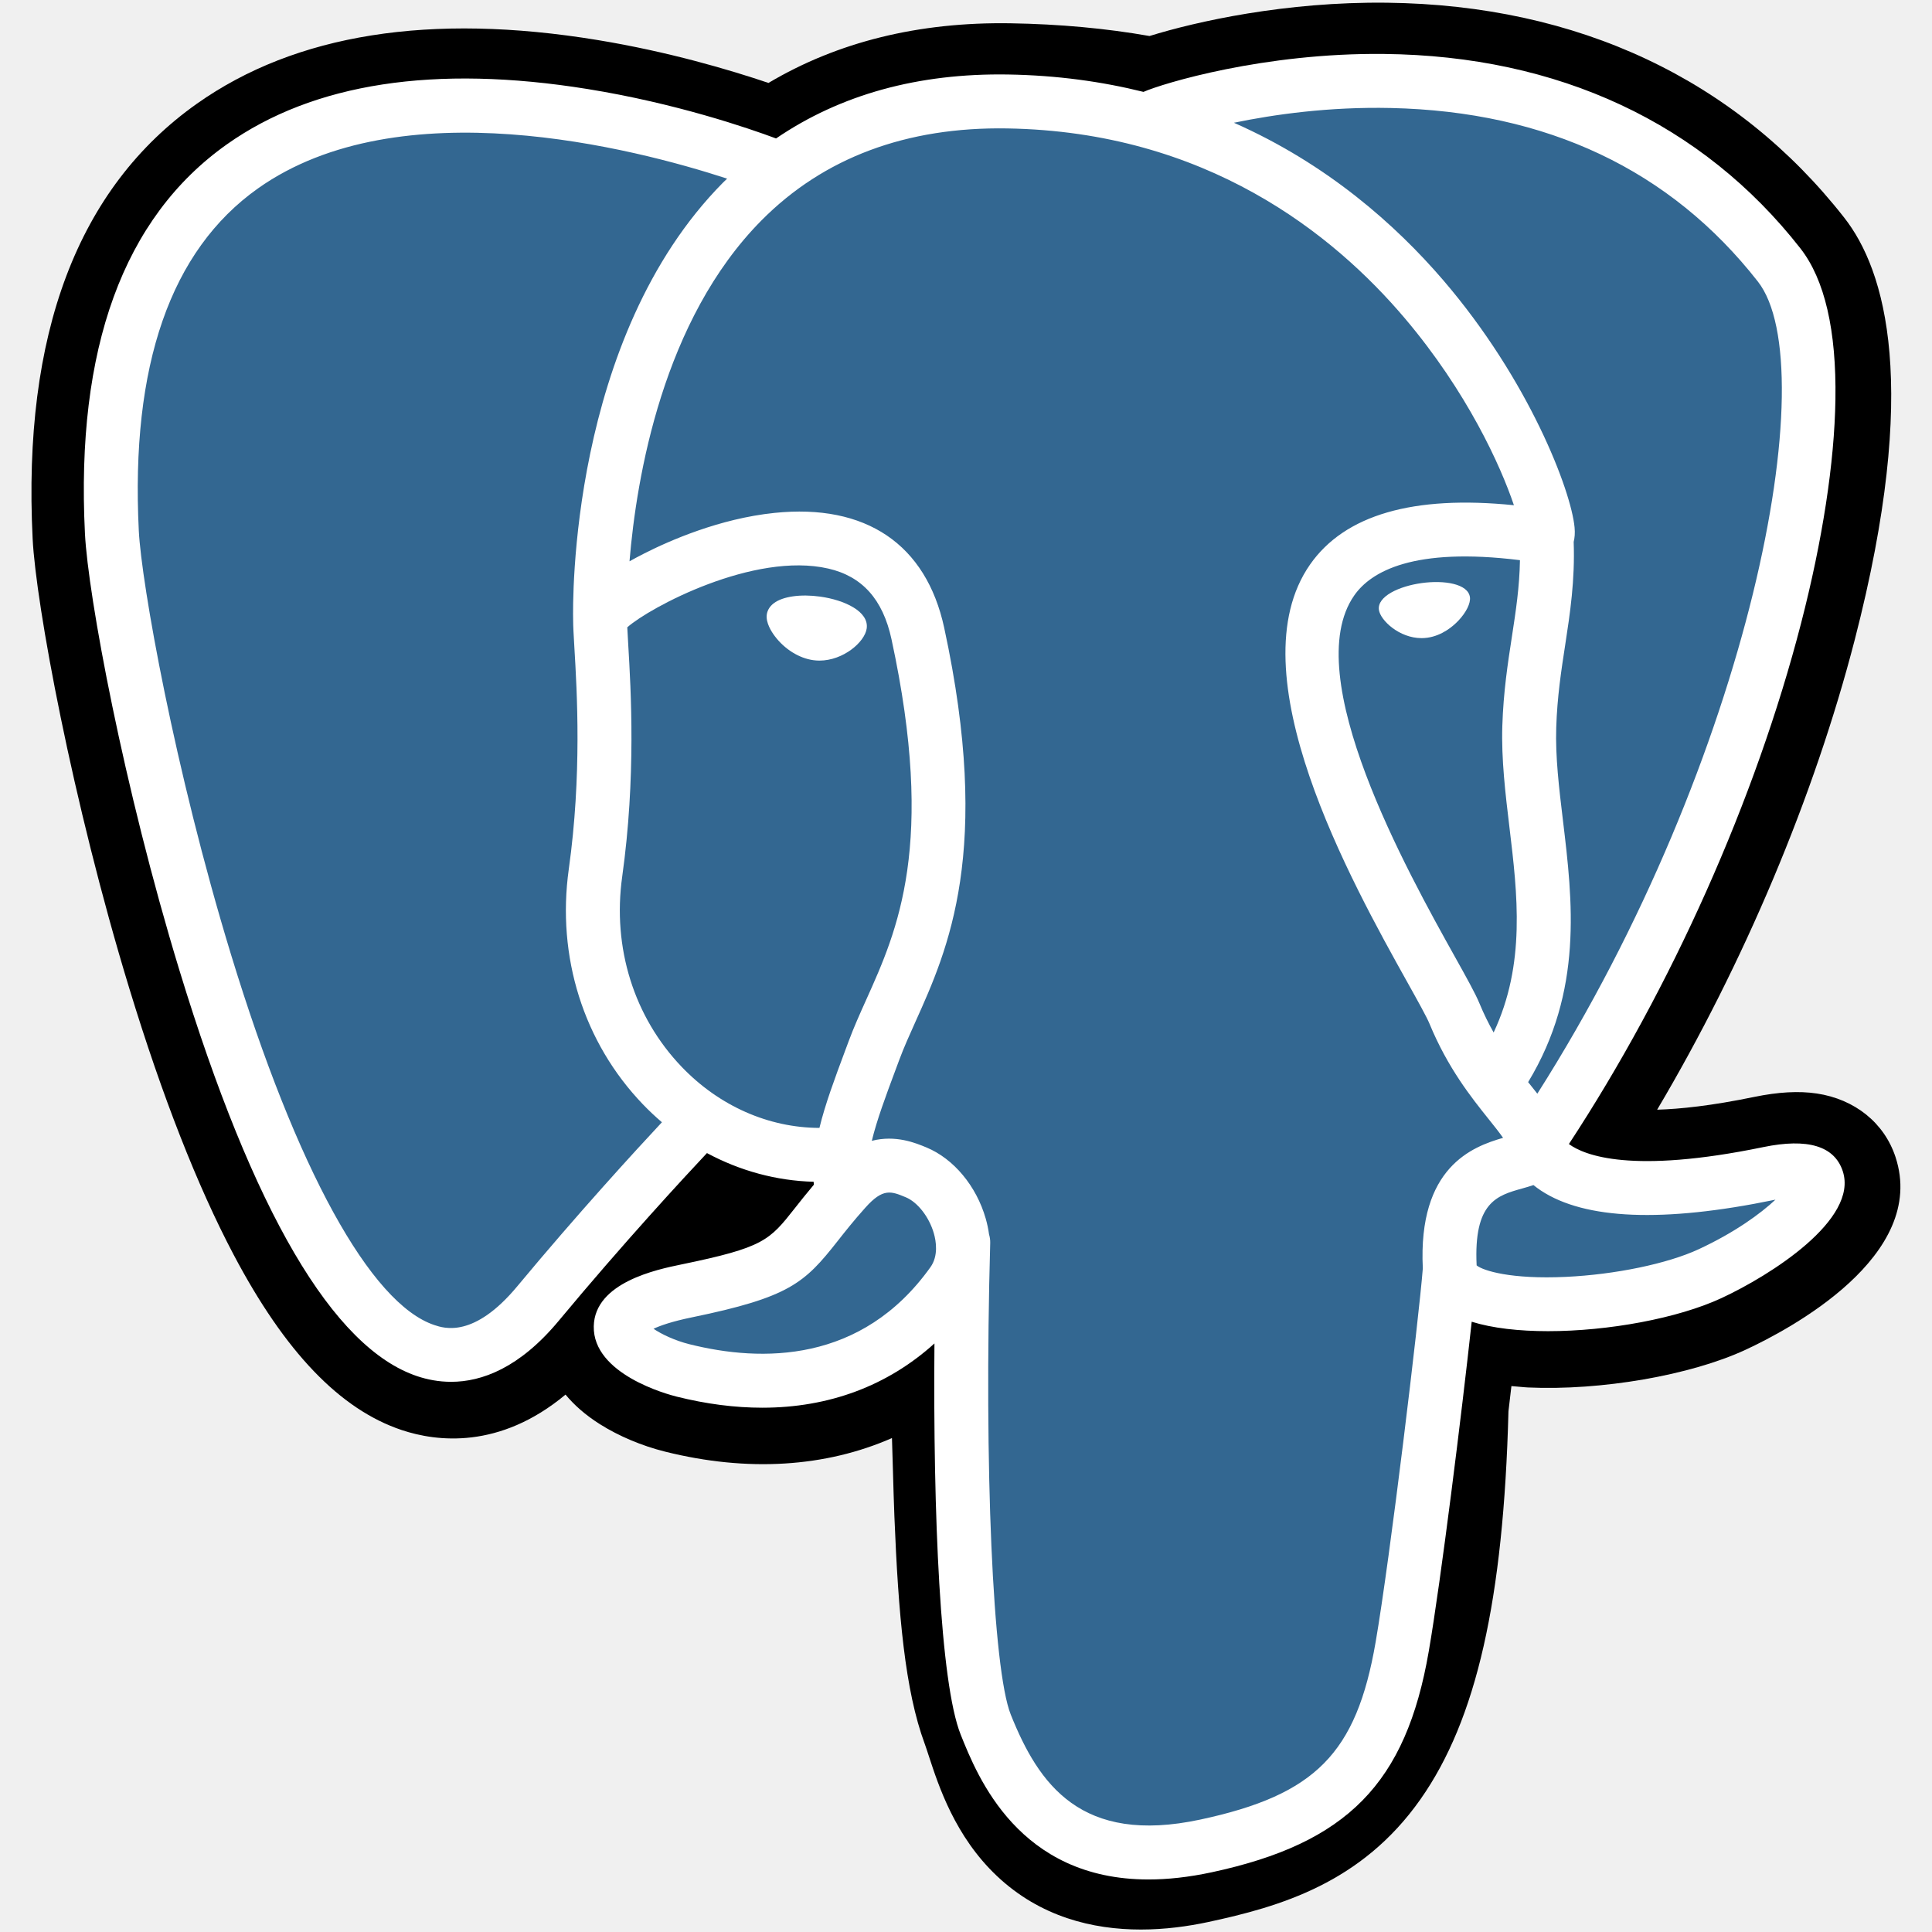
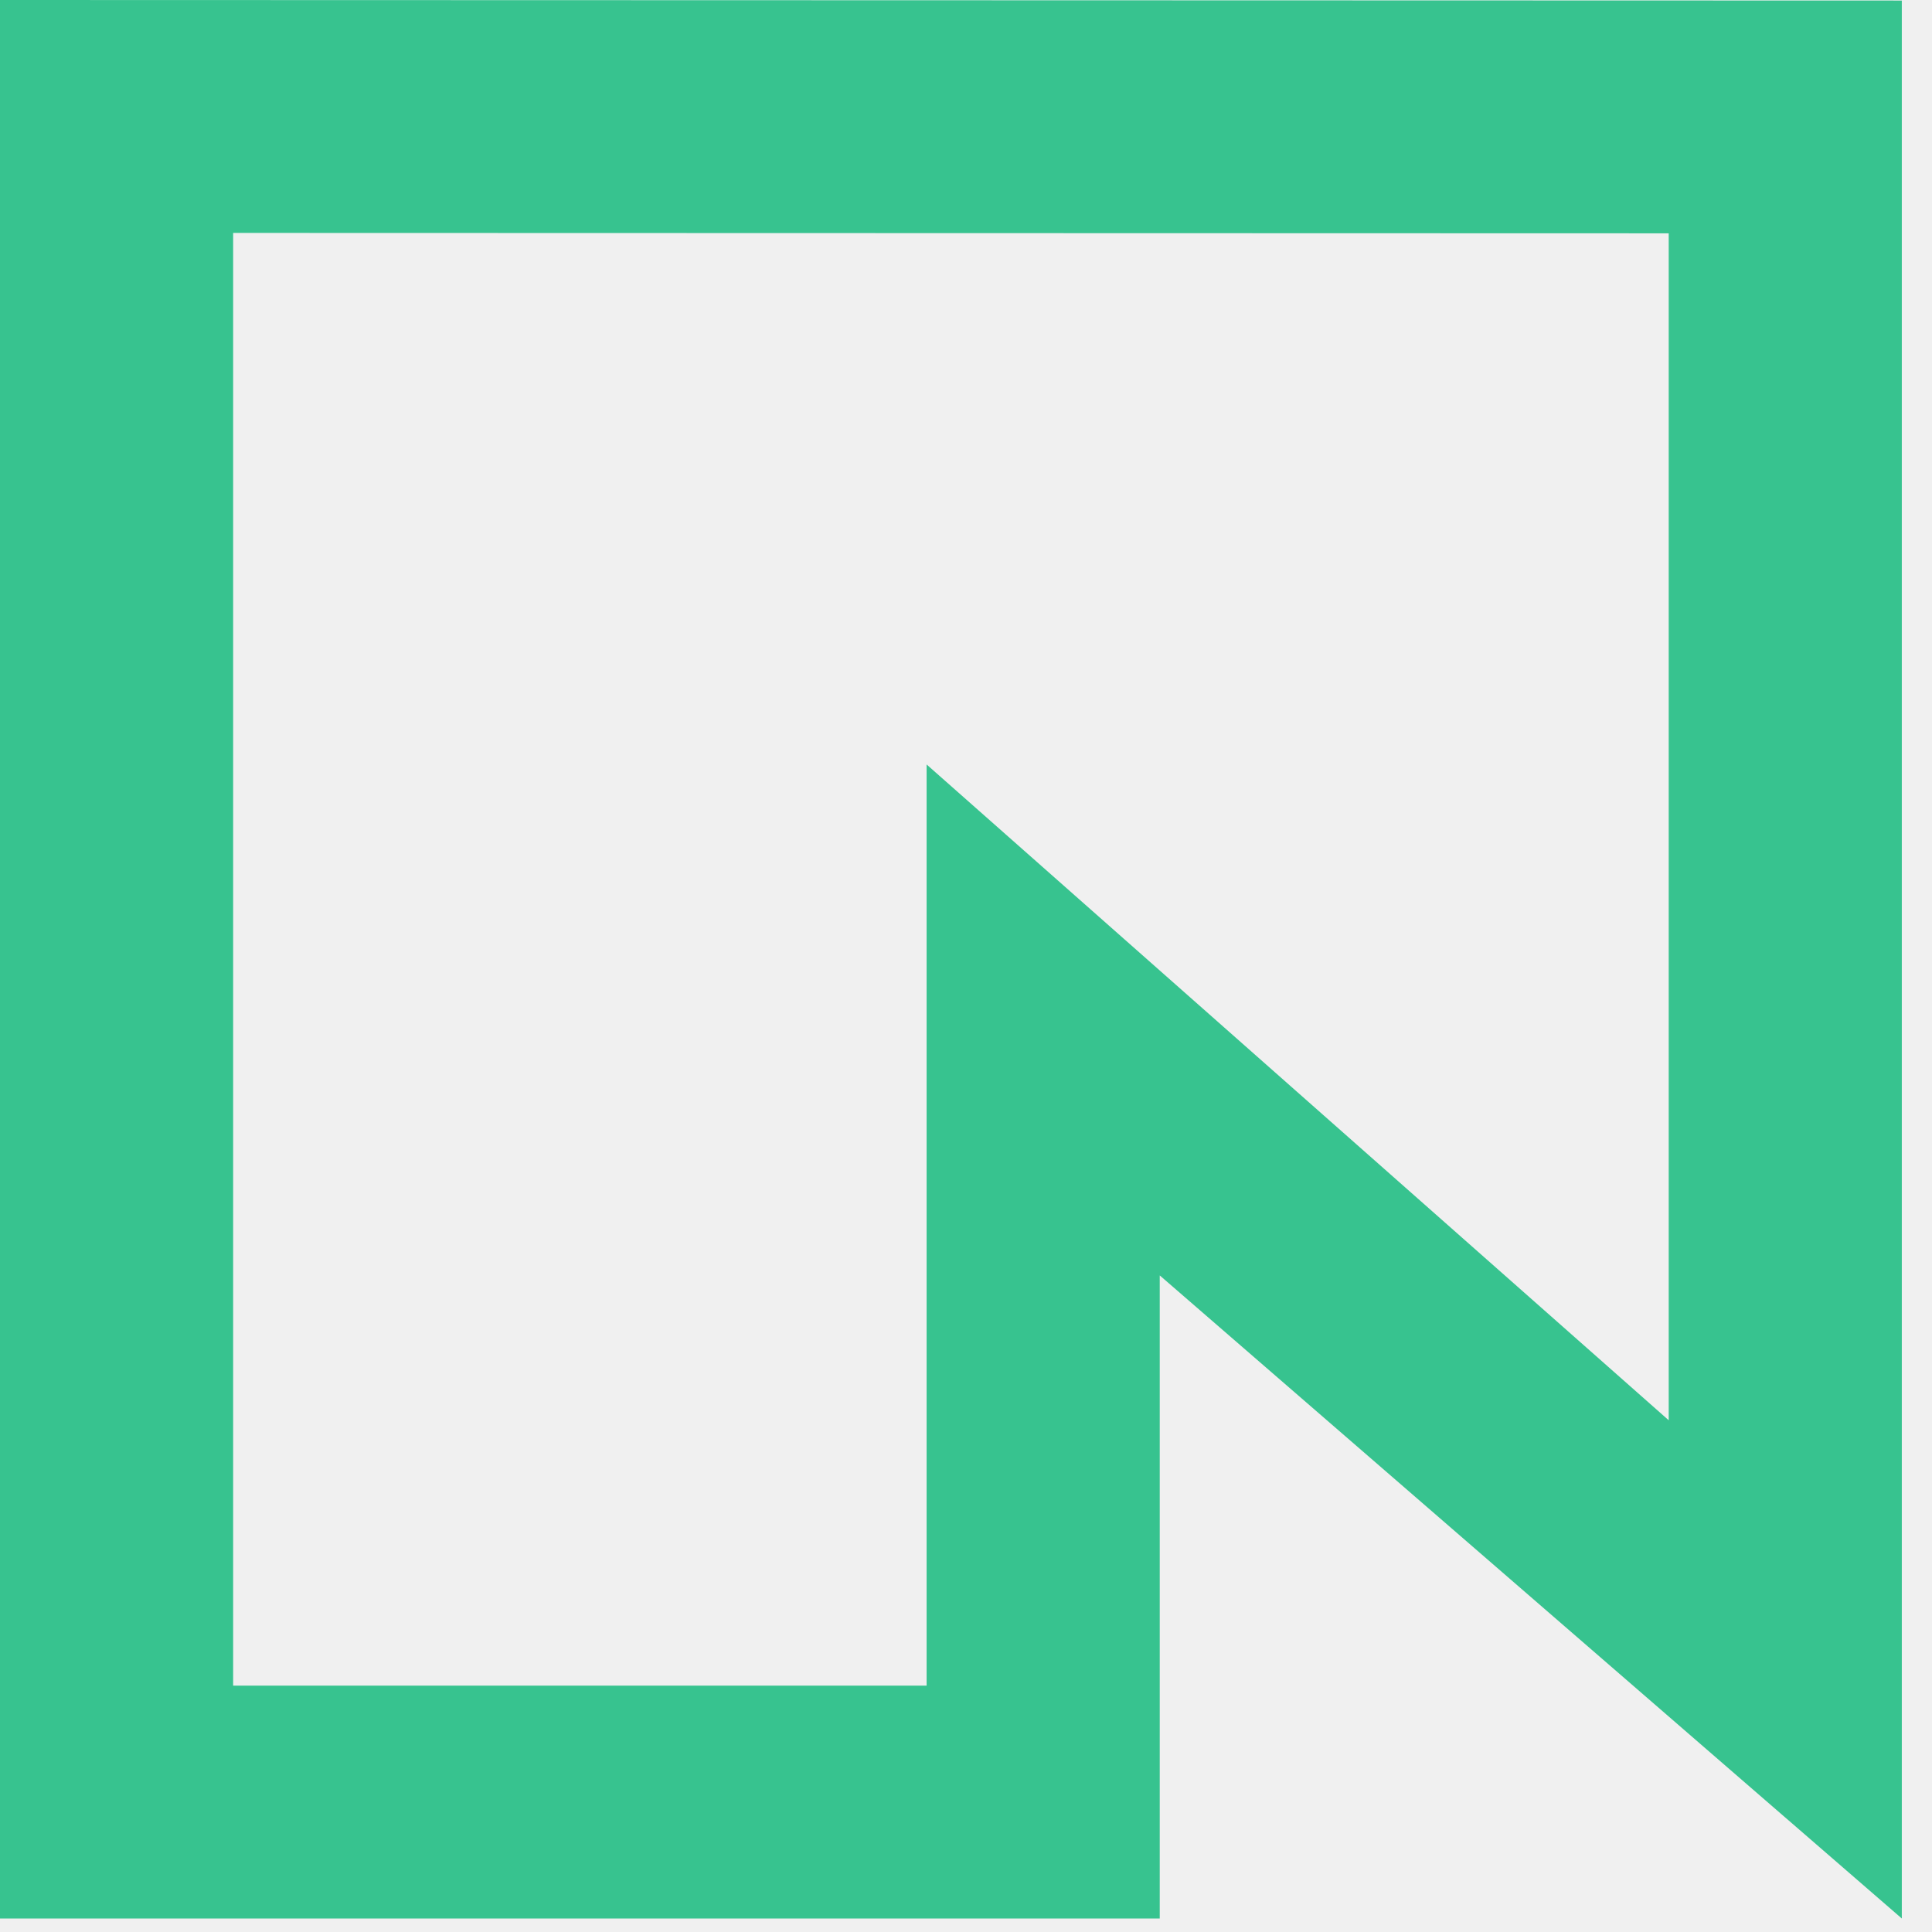
- <svg xmlns="http://www.w3.org/2000/svg" width="800px" height="800px" viewBox="-4 0 264 264" version="1.1" preserveAspectRatio="xMidYMid">
-   <g>
-     <path d="M255.008,158.086 C253.473,153.437 249.452,150.199 244.252,149.422 C241.8,149.056 238.992,149.212 235.669,149.897 C229.877,151.092 225.58,151.547 222.444,151.635 C234.281,131.65 243.906,108.86 249.447,87.407 C258.406,52.718 253.619,36.915 248.024,29.767 C233.217,10.848 211.614,0.683 185.552,0.372 C171.649,0.202 159.444,2.947 153.077,4.921 C147.149,3.875 140.775,3.291 134.086,3.183 C121.55,2.983 110.473,5.716 101.008,11.333 C95.767,9.561 87.358,7.063 77.646,5.469 C54.804,1.719 36.394,4.641 22.928,14.154 C6.622,25.672 -0.937,45.684 0.461,73.634 C0.905,82.508 5.869,109.508 13.685,135.114 C18.177,149.832 22.967,162.054 27.922,171.444 C34.949,184.759 42.468,192.6 50.909,195.416 C55.64,196.992 64.236,198.096 73.277,190.567 C74.423,191.954 75.952,193.333 77.981,194.614 C80.558,196.239 83.709,197.567 86.856,198.354 C98.197,201.189 108.82,200.48 117.883,196.506 C117.939,198.118 117.982,199.658 118.018,200.988 C118.079,203.145 118.138,205.26 118.217,207.238 C118.754,220.612 119.664,231.011 122.36,238.287 C122.508,238.688 122.707,239.297 122.917,239.944 C124.262,244.062 126.511,250.956 132.233,256.355 C138.158,261.948 145.325,263.663 151.889,263.663 C155.181,263.663 158.322,263.231 161.077,262.641 C170.897,260.536 182.05,257.33 190.118,245.842 C197.746,234.982 201.454,218.625 202.125,192.851 C202.212,192.123 202.292,191.427 202.369,190.764 C202.422,190.316 202.475,189.859 202.529,189.402 L204.326,189.56 L204.789,189.591 C214.791,190.047 227.021,187.926 234.532,184.437 C240.467,181.683 259.486,171.642 255.008,158.086" fill="#000000">
- 
- </path>
-     <path d="M237.906,160.722 C208.166,166.857 206.121,156.788 206.121,156.788 C237.522,110.195 250.648,51.052 239.32,36.577 C208.417,-2.908 154.922,15.766 154.029,16.25 L153.742,16.302 C147.866,15.082 141.291,14.356 133.9,14.235 C120.444,14.014 110.236,17.763 102.49,23.637 C102.49,23.637 7.06,-15.677 11.499,73.081 C12.443,91.963 38.563,215.954 69.717,178.503 C81.104,164.808 92.106,153.229 92.106,153.229 C97.571,156.859 104.113,158.711 110.971,158.046 L111.504,157.594 C111.338,159.294 111.414,160.957 111.717,162.926 C103.691,171.893 106.05,173.467 90.006,176.77 C73.771,180.116 83.308,186.072 89.535,187.629 C97.084,189.517 114.548,192.191 126.348,175.672 L125.878,177.557 C129.022,180.076 131.23,193.94 130.86,206.509 C130.49,219.077 130.243,227.706 132.721,234.446 C135.199,241.186 137.668,256.351 158.76,251.832 C176.383,248.055 185.516,238.268 186.787,221.943 C187.688,210.336 189.729,212.052 189.857,201.675 L191.494,196.763 C193.381,181.03 191.794,175.954 202.651,178.315 L205.29,178.547 C213.282,178.91 223.741,177.261 229.88,174.408 C243.098,168.274 250.938,158.031 237.904,160.722 L237.906,160.722" fill="#336791">
- 
- </path>
-     <path d="M108.076,81.525 C105.397,81.152 102.969,81.497 101.741,82.427 C101.05,82.95 100.837,83.556 100.779,83.973 C100.625,85.078 101.4,86.3 101.875,86.93 C103.221,88.714 105.187,89.94 107.133,90.21 C107.415,90.249 107.696,90.268 107.975,90.268 C111.22,90.268 114.171,87.741 114.431,85.876 C114.756,83.54 111.365,81.983 108.076,81.525" fill="#FFFFFF">
- 
- </path>
-     <path d="M196.86,81.599 L196.86,81.599 C196.604,79.768 193.346,79.246 190.254,79.676 C187.166,80.106 184.172,81.5 184.422,83.335 C184.623,84.762 187.199,87.198 190.249,87.198 C190.507,87.198 190.767,87.181 191.029,87.144 C193.065,86.862 194.559,85.569 195.268,84.824 C196.35,83.688 196.975,82.422 196.86,81.599" fill="#FFFFFF">
- 
- </path>
-     <path d="M247.802,160.025 C246.668,156.596 243.018,155.493 236.954,156.745 C218.949,160.461 212.501,157.887 210.384,156.328 C224.379,135.007 235.892,109.236 242.103,85.191 C245.045,73.801 246.67,63.223 246.803,54.602 C246.95,45.138 245.338,38.184 242.014,33.936 C228.612,16.811 208.942,7.625 185.132,7.373 C168.763,7.189 154.933,11.378 152.252,12.556 C146.606,11.152 140.451,10.29 133.75,10.18 C121.462,9.981 110.84,12.923 102.046,18.919 C98.226,17.498 88.354,14.109 76.281,12.164 C55.409,8.803 38.823,11.35 26.987,19.735 C12.864,29.741 6.344,47.627 7.607,72.894 C8.032,81.396 12.876,107.548 20.52,132.593 C30.582,165.557 41.519,184.218 53.028,188.057 C54.375,188.506 55.929,188.82 57.641,188.82 C61.839,188.82 66.986,186.928 72.341,180.49 C81.236,169.789 89.541,160.822 92.602,157.564 C97.126,159.992 102.096,161.348 107.179,161.484 C107.188,161.617 107.202,161.75 107.214,161.882 C106.194,163.092 105.357,164.152 104.644,165.057 C101.122,169.528 100.389,170.459 89.052,172.793 C85.827,173.459 77.261,175.224 77.136,181.228 C77,187.788 87.261,190.543 88.43,190.835 C92.504,191.855 96.429,192.358 100.172,192.358 C109.275,192.357 117.286,189.366 123.688,183.577 C123.491,206.963 124.466,230.007 127.274,237.028 C129.573,242.776 135.192,256.823 152.938,256.822 C155.542,256.822 158.408,256.519 161.561,255.843 C180.082,251.872 188.125,243.687 191.236,225.64 C192.901,215.995 195.758,192.964 197.102,180.61 C199.938,181.495 203.589,181.9 207.536,181.899 C215.768,181.899 225.267,180.15 231.224,177.385 C237.916,174.277 249.992,166.651 247.802,160.025 L247.802,160.025 Z M203.696,76.545 C203.635,80.192 203.133,83.503 202.601,86.959 C202.028,90.676 201.436,94.519 201.287,99.184 C201.14,103.724 201.707,108.445 202.255,113.009 C203.363,122.228 204.5,131.721 200.099,141.087 C199.415,139.872 198.754,138.546 198.149,137.078 C197.602,135.752 196.414,133.622 194.77,130.674 C188.37,119.198 173.385,92.324 181.056,81.358 C183.341,78.094 189.14,74.738 203.696,76.545 L203.696,76.545 Z M186.052,14.758 C207.386,15.229 224.261,23.21 236.21,38.478 C245.374,50.189 235.283,103.476 206.07,149.447 C205.781,149.08 205.488,148.71 205.184,148.33 C205.063,148.178 204.939,148.024 204.814,147.868 C212.363,135.401 210.887,123.066 209.573,112.13 C209.033,107.642 208.524,103.403 208.653,99.421 C208.787,95.2 209.345,91.581 209.885,88.081 C210.548,83.768 211.223,79.305 211.037,74.044 C211.176,73.492 211.232,72.84 211.159,72.066 C210.684,67.021 204.924,51.922 193.184,38.255 C186.762,30.781 177.397,22.416 164.61,16.774 C170.11,15.634 177.631,14.571 186.052,14.758 L186.052,14.758 Z M66.674,175.778 C60.774,182.872 56.7,181.512 55.36,181.066 C46.629,178.154 36.5,159.702 27.569,130.442 C19.841,105.124 15.325,79.665 14.967,72.526 C13.839,49.948 19.312,34.213 31.235,25.757 C50.639,11.997 82.541,20.233 95.36,24.41 C95.176,24.592 94.984,24.762 94.802,24.947 C73.766,46.191 74.265,82.488 74.317,84.706 C74.315,85.562 74.387,86.774 74.485,88.441 C74.847,94.546 75.521,105.908 73.721,118.775 C72.049,130.732 75.735,142.435 83.832,150.884 C84.67,151.758 85.545,152.58 86.449,153.352 C82.845,157.212 75.012,165.748 66.674,175.778 L66.674,175.778 Z M89.153,145.785 C82.627,138.975 79.663,129.503 81.02,119.796 C82.92,106.203 82.219,94.365 81.842,88.005 C81.789,87.115 81.743,86.335 81.715,85.72 C84.788,82.995 99.029,75.365 109.184,77.692 C113.819,78.753 116.643,81.909 117.817,87.337 C123.893,115.44 118.621,127.153 114.385,136.566 C113.512,138.505 112.687,140.338 111.983,142.234 L111.437,143.7 C110.055,147.406 108.769,150.852 107.972,154.124 C101.034,154.103 94.285,151.14 89.153,145.785 L89.153,145.785 Z M90.218,183.685 C88.192,183.179 86.37,182.3 85.301,181.571 C86.194,181.15 87.783,180.579 90.539,180.012 C103.876,177.266 105.936,175.328 110.434,169.617 C111.465,168.308 112.634,166.823 114.253,165.015 C114.253,165.014 114.254,165.014 114.255,165.013 C116.666,162.313 117.769,162.771 119.769,163.601 C121.39,164.272 122.969,166.303 123.609,168.539 C123.912,169.595 124.252,171.6 123.139,173.159 C113.743,186.315 100.051,186.146 90.218,183.685 L90.218,183.685 Z M160.017,248.637 C143.701,252.133 137.924,243.808 134.117,234.291 C131.66,228.147 130.452,200.44 131.309,169.844 C131.32,169.437 131.262,169.043 131.15,168.674 C131.052,167.96 130.902,167.238 130.694,166.512 C129.42,162.06 126.315,158.336 122.59,156.792 C121.11,156.179 118.394,155.054 115.13,155.889 C115.826,153.021 117.033,149.782 118.342,146.275 L118.891,144.8 C119.509,143.137 120.285,141.414 121.105,139.59 C125.538,129.742 131.609,116.253 125.02,85.78 C122.552,74.366 114.31,68.792 101.816,70.087 C94.325,70.862 87.473,73.884 84.055,75.617 C83.32,75.989 82.648,76.349 82.02,76.699 C82.974,65.199 86.578,43.707 100.061,30.11 C108.549,21.549 119.854,17.321 133.628,17.549 C160.769,17.993 178.172,31.921 187.994,43.528 C196.458,53.529 201.041,63.604 202.87,69.037 C189.115,67.639 179.76,70.354 175.018,77.134 C164.701,91.882 180.662,120.506 188.333,134.263 C189.74,136.784 190.954,138.963 191.336,139.889 C193.834,145.943 197.068,149.985 199.429,152.935 C200.153,153.839 200.855,154.716 201.389,155.482 C197.223,156.683 189.74,159.458 190.422,173.329 C189.872,180.289 185.961,212.875 183.974,224.388 C181.351,239.598 175.754,245.263 160.017,248.637 L160.017,248.637 Z M228.121,170.701 C223.861,172.678 216.732,174.162 209.96,174.48 C202.479,174.83 198.672,173.642 197.776,172.911 C197.355,164.267 200.573,163.364 203.978,162.408 C204.513,162.257 205.035,162.111 205.539,161.935 C205.852,162.19 206.195,162.443 206.571,162.691 C212.583,166.659 223.306,167.087 238.445,163.962 C238.5,163.951 238.556,163.94 238.611,163.929 C236.569,165.838 233.075,168.4 228.121,170.701 L228.121,170.701 Z" fill="#FFFFFF">
- 
- </path>
-   </g>
+ <svg xmlns="http://www.w3.org/2000/svg" width="64" height="64" viewBox="0 0 64 64" fill="none">
+   <path d="M63 0.018V63.553L38.418 42.25V63.553H0V0L63 0.018ZM7.723 55.839H30.695V25.324L55.278 47.048V7.729L7.723 7.716V55.839Z" fill="#37C38F" />
</svg>
